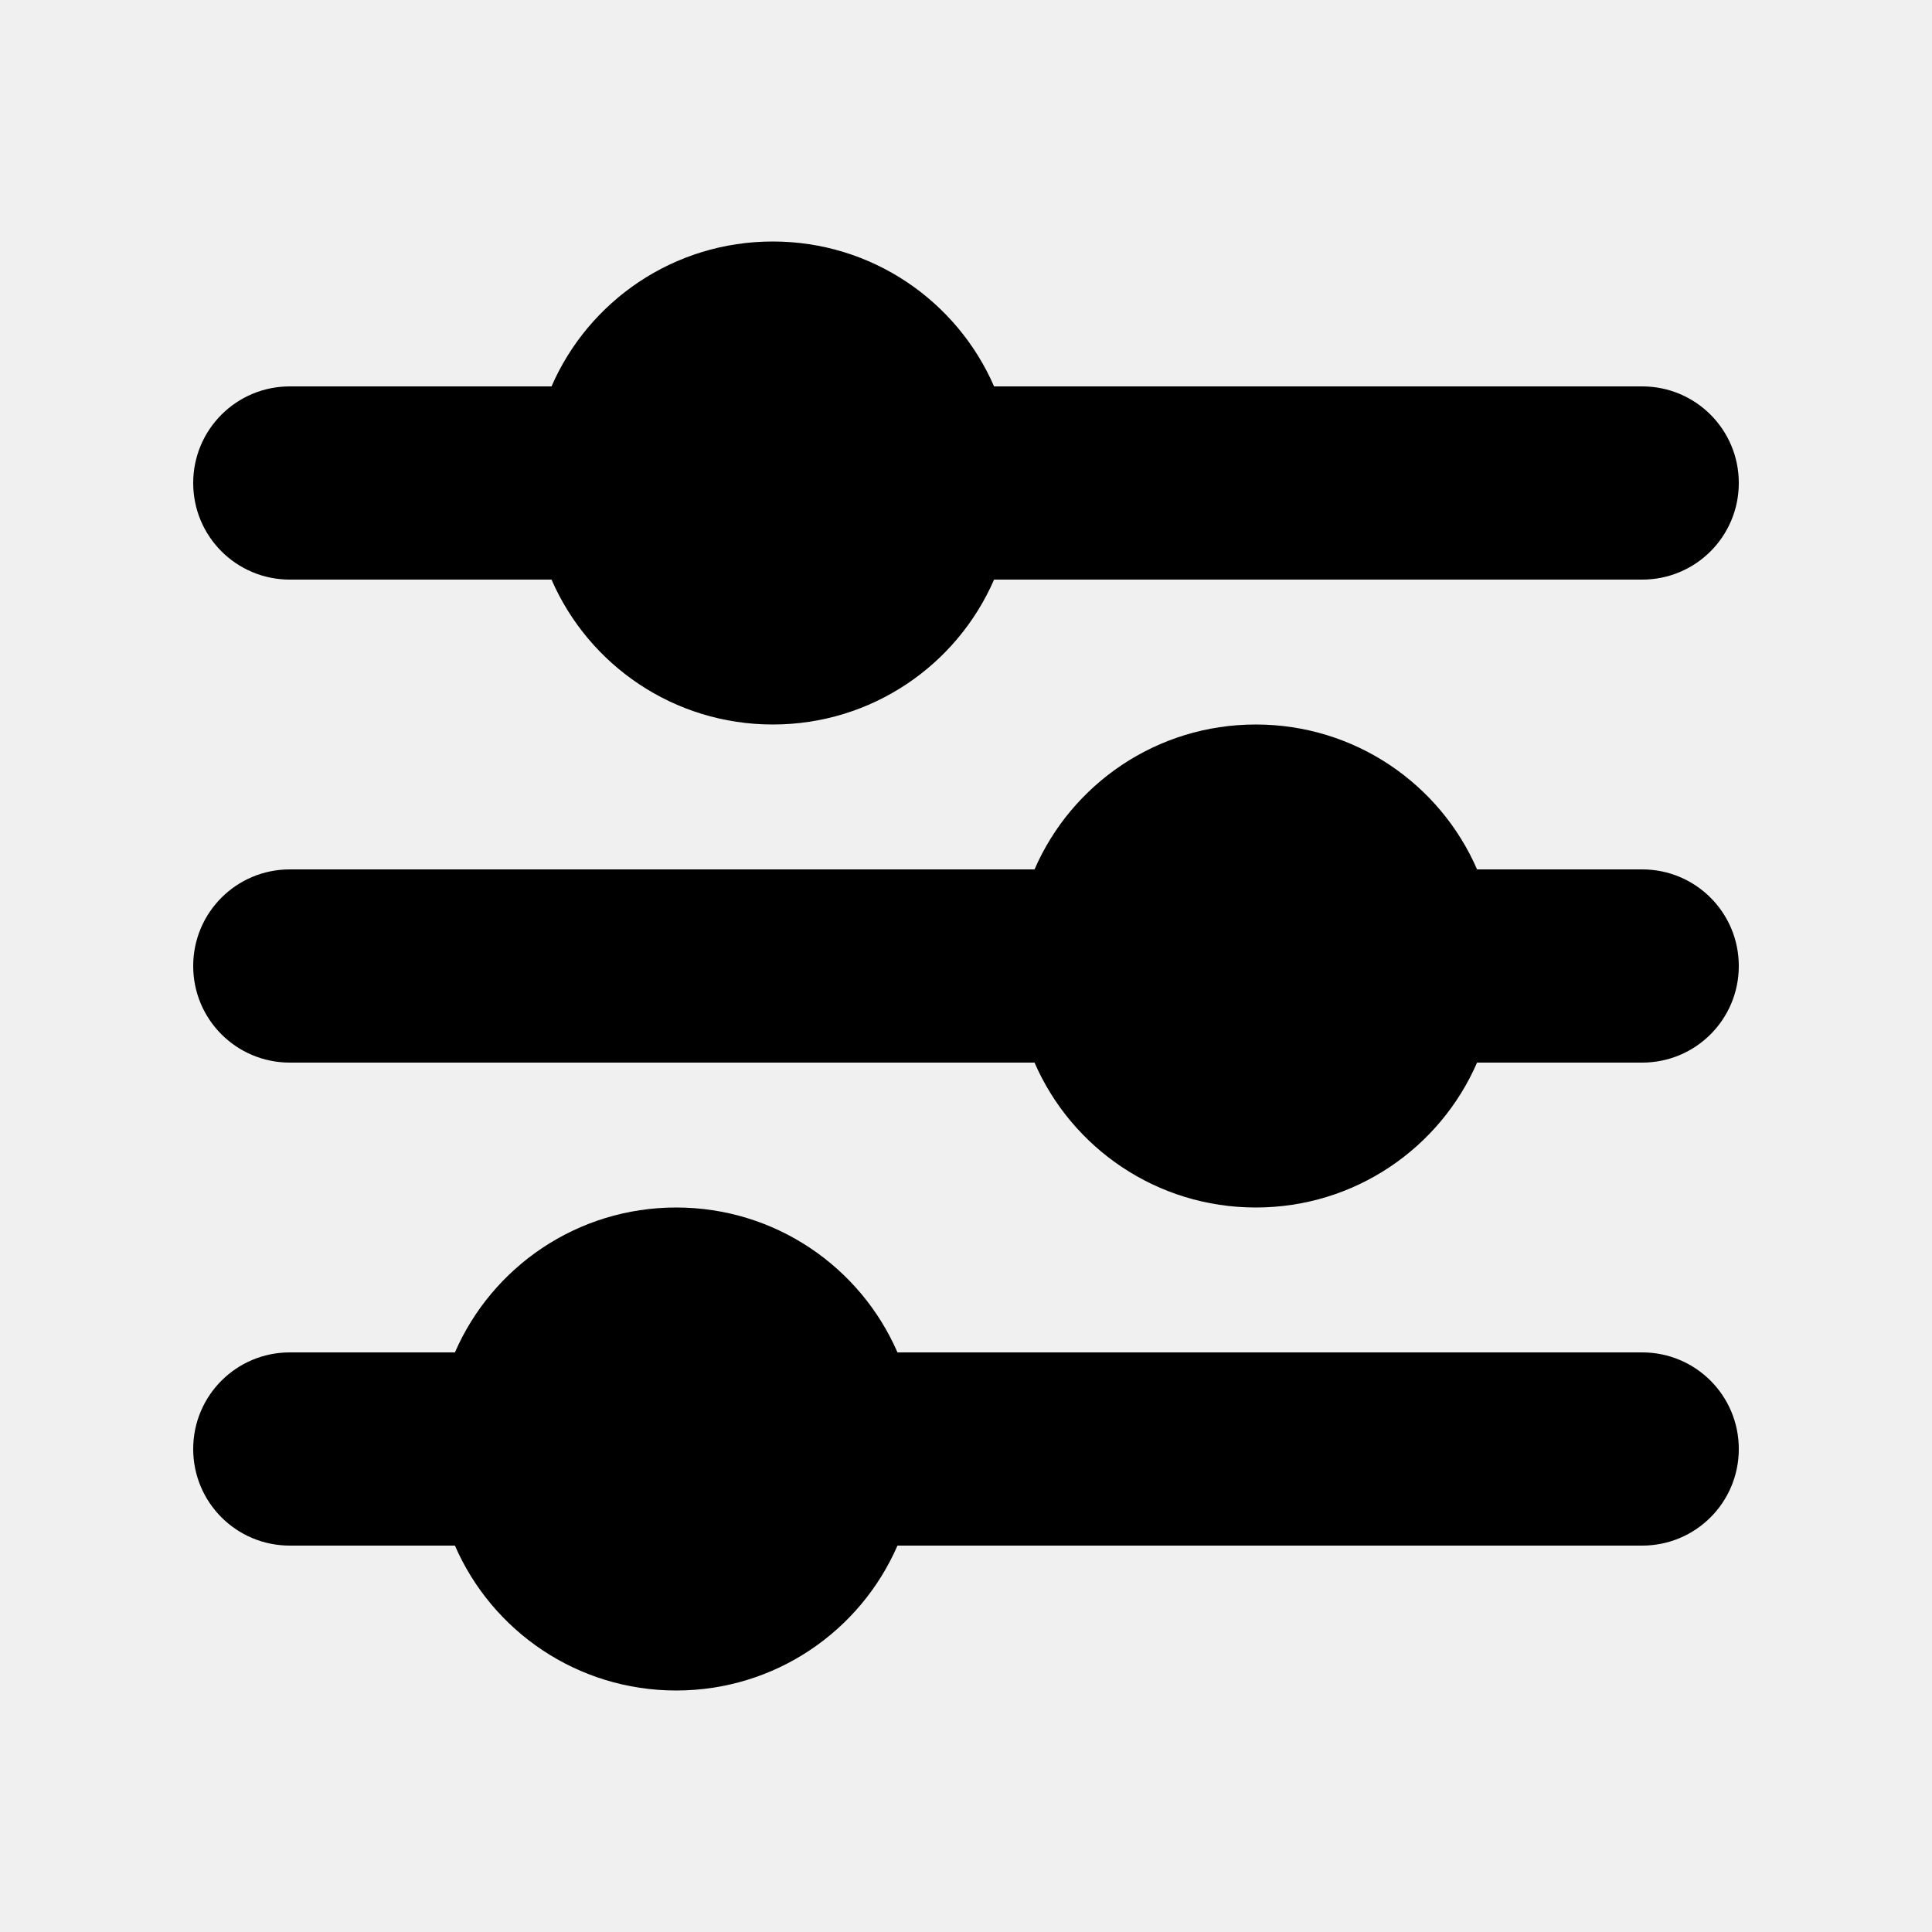
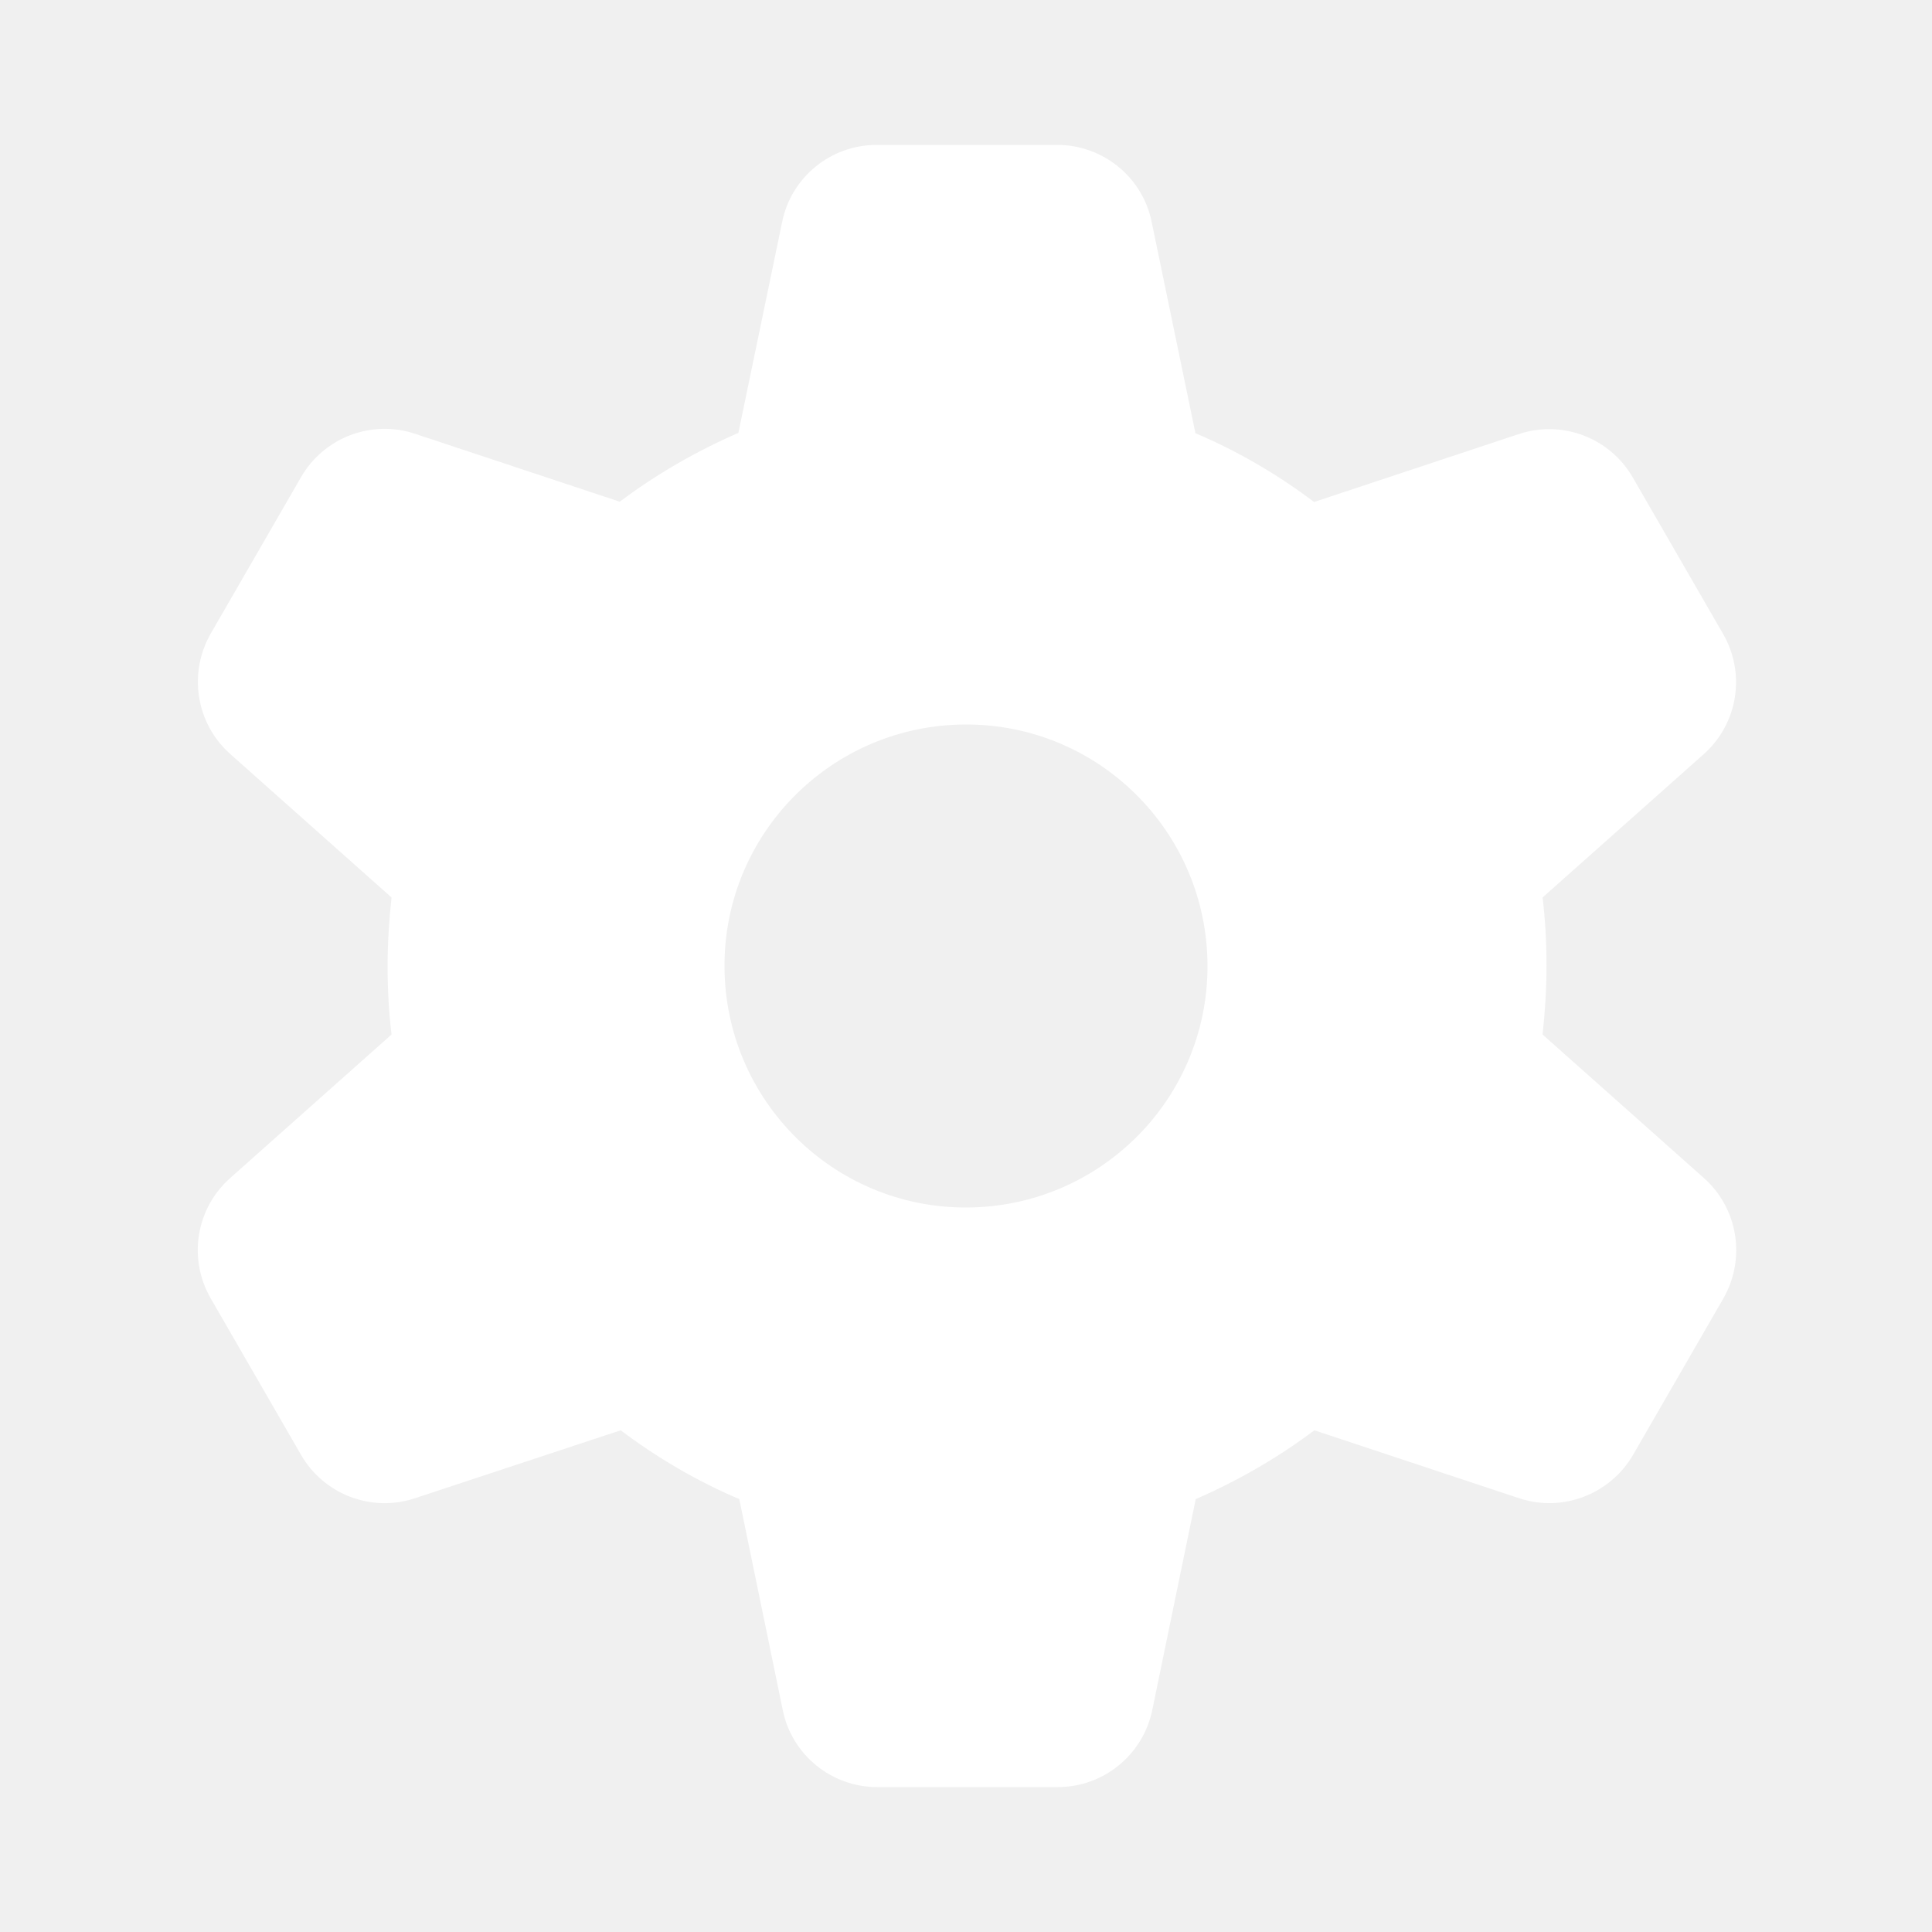
<svg xmlns="http://www.w3.org/2000/svg" viewBox="0 0 640 640">
-   <path d="M96 128C78.3 128 64 142.3 64 160C64 177.7 78.3 192 96 192L182.7 192C195 220.3 223.2 240 256 240C288.8 240 317 220.3 329.3 192L544 192C561.7 192 576 177.7 576 160C576 142.3 561.7 128 544 128L329.3 128C317 99.7 288.8 80 256 80C223.2 80 195 99.7 182.7 128L96 128zM96 288C78.3 288 64 302.3 64 320C64 337.7 78.3 352 96 352L342.7 352C355 380.3 383.2 400 416 400C448.8 400 477 380.3 489.3 352L544 352C561.7 352 576 337.7 576 320C576 302.3 561.7 288 544 288L489.3 288C477 259.7 448.8 240 416 240C383.2 240 355 259.7 342.7 288L96 288zM96 448C78.3 448 64 462.3 64 480C64 497.7 78.3 512 96 512L150.7 512C163 540.3 191.2 560 224 560C256.8 560 285 540.3 297.3 512L544 512C561.7 512 576 497.7 576 480C576 462.3 561.7 448 544 448L297.3 448C285 419.7 256.8 400 224 400C191.2 400 163 419.7 150.7 448L96 448z" />
+   <path fill="#ffffff" d="M259.1 73.5C262.1 58.7 275.2 48 290.4 48L350.2 48C365.4 48 378.5 58.7 381.5 73.5L396 143.5C410.1 149.5 423.3 157.2 435.3 166.3L503.1 143.8C517.5 139 533.3 145 540.9 158.2L570.8 210C578.4 223.2 575.7 239.8 564.3 249.9L511 297.3C511.9 304.7 512.3 312.3 512.3 320C512.3 327.7 511.8 335.3 511 342.7L564.4 390.2C575.8 400.3 578.4 417 570.9 430.1L541 481.9C533.4 495 517.6 501.1 503.2 496.3L435.4 473.8C423.3 482.9 410.1 490.5 396.1 496.6L381.7 566.5C378.6 581.4 365.5 592 350.4 592L290.6 592C275.4 592 262.3 581.3 259.3 566.5L244.9 496.6C230.8 490.6 217.7 482.9 205.6 473.8L137.5 496.3C123.1 501.1 107.3 495.1 99.7 481.9L69.8 430.1C62.2 416.9 64.9 400.3 76.3 390.2L129.7 342.7C128.8 335.3 128.4 327.7 128.4 320C128.4 312.3 128.9 304.7 129.7 297.3L76.3 249.8C64.9 239.7 62.3 223 69.8 209.9L99.7 158.1C107.3 144.9 123.1 138.9 137.5 143.7L205.3 166.2C217.4 157.1 230.6 149.5 244.6 143.4L259.1 73.5zM320.3 400C364.5 399.8 400.2 363.9 400 319.7C399.8 275.5 363.9 239.8 319.7 240C275.5 240.2 239.8 276.1 240 320.3C240.2 364.5 276.1 400.2 320.3 400z" />
</svg>
